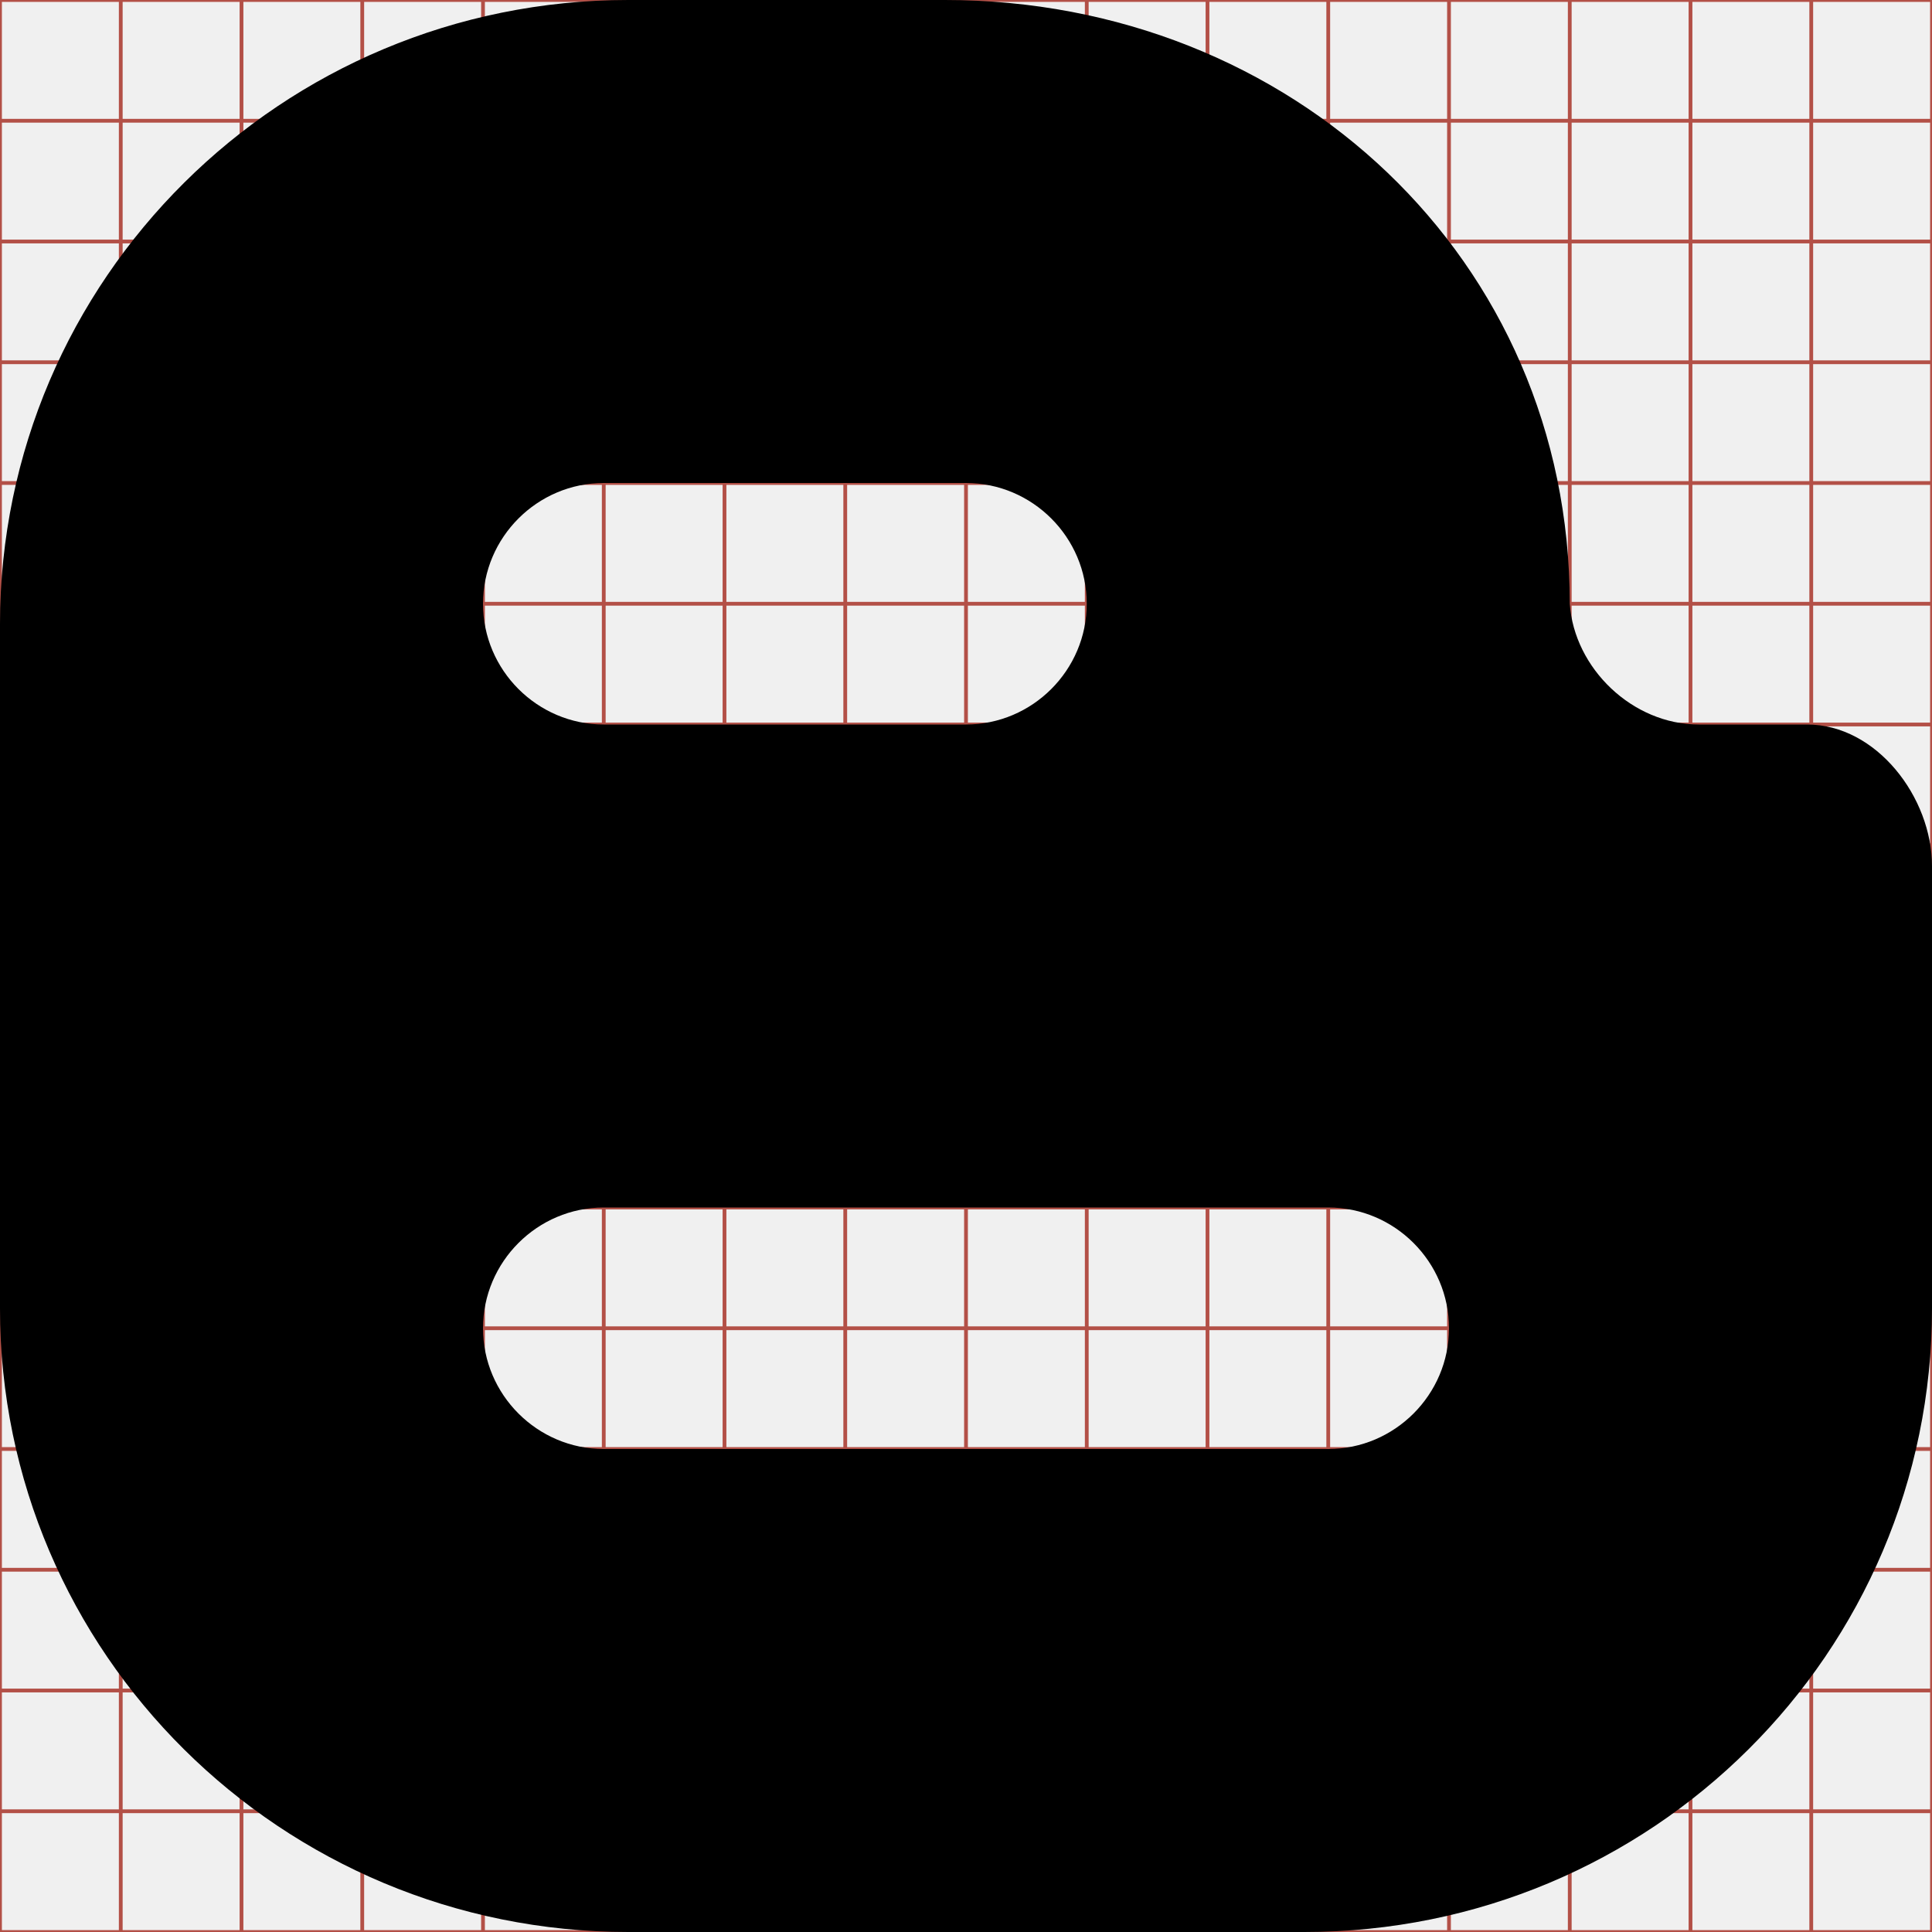
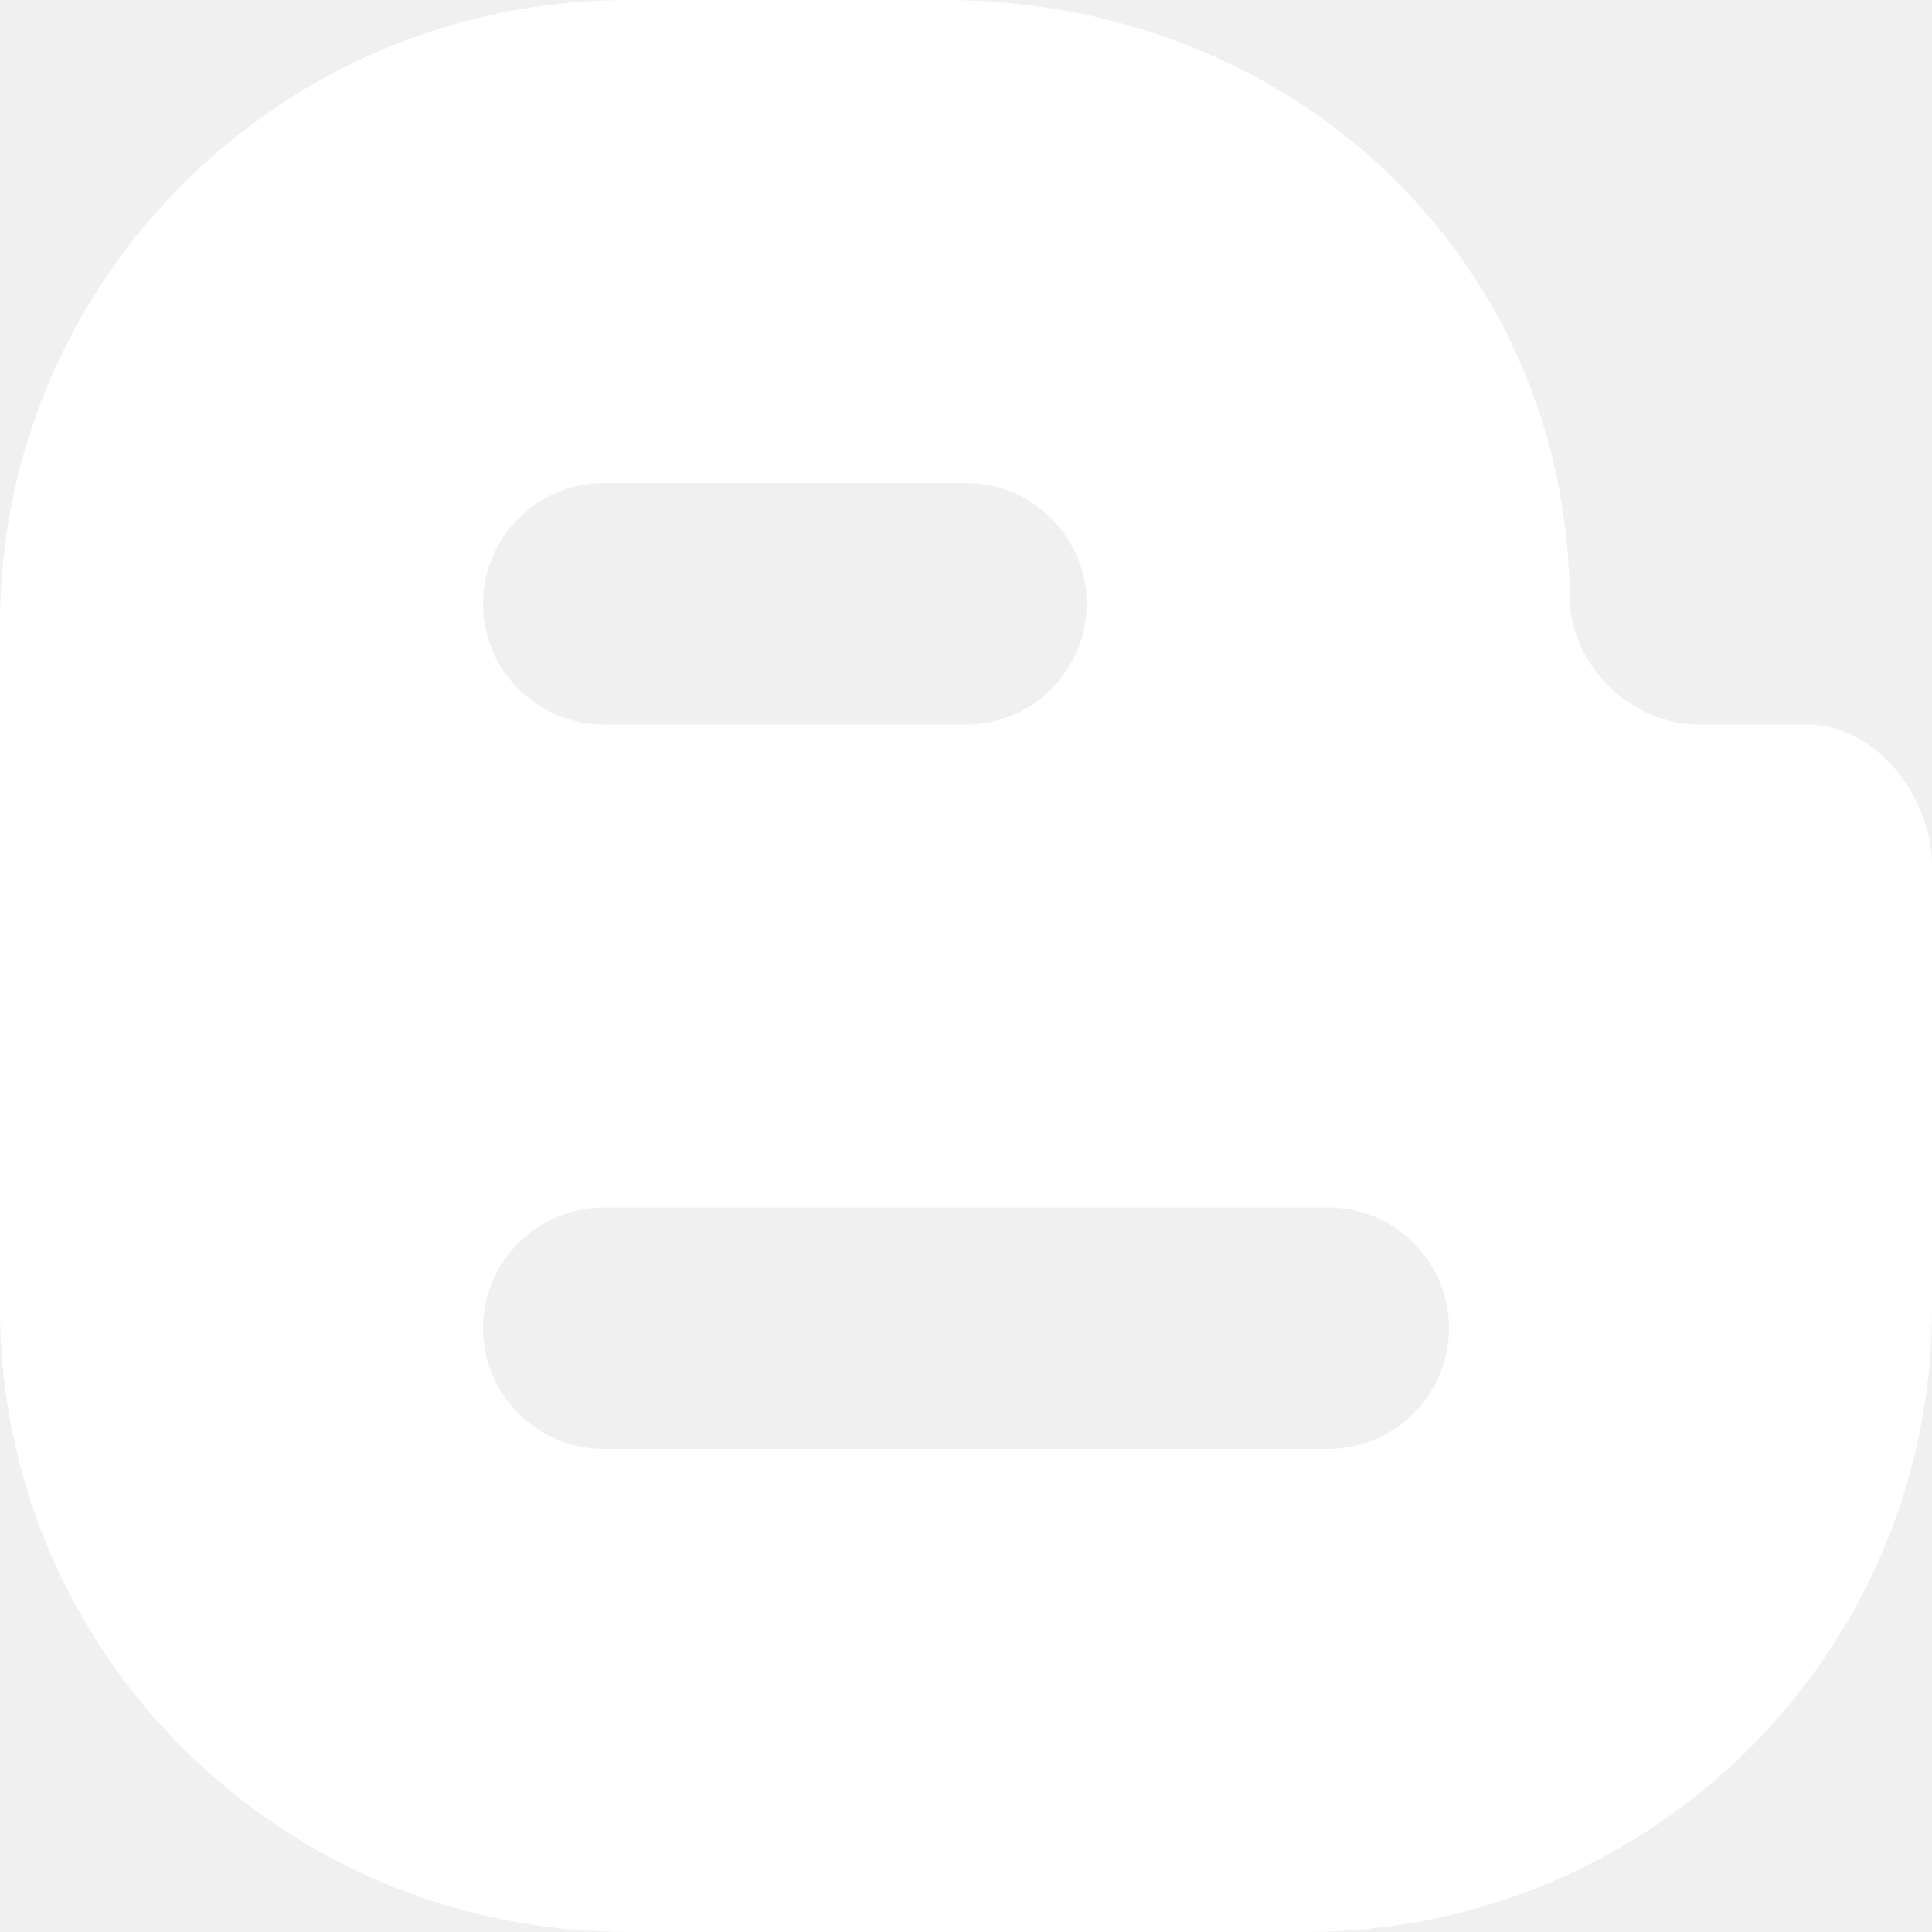
- <svg xmlns="http://www.w3.org/2000/svg" width="512" height="512" viewBox="0 0 512 512" fill="#000000">
-   <g class="svgGrid" id="svgGrid">
-     <line stroke-width="1" stroke="#B35047" x1="32" x2="32" y1="0" y2="512" />
-     <line stroke-width="1" stroke="#B35047" x1="64" x2="64" y1="0" y2="512" />
-     <line stroke-width="1" stroke="#B35047" x1="96" x2="96" y1="0" y2="512" />
-     <line stroke-width="1" stroke="#B35047" x1="128" x2="128" y1="0" y2="512" />
-     <line stroke-width="1" stroke="#B35047" x1="160" x2="160" y1="0" y2="512" />
-     <line stroke-width="1" stroke="#B35047" x1="192" x2="192" y1="0" y2="512" />
-     <line stroke-width="1" stroke="#B35047" x1="224" x2="224" y1="0" y2="512" />
-     <line stroke-width="1" stroke="#B35047" x1="256" x2="256" y1="0" y2="512" />
-     <line stroke-width="1" stroke="#B35047" x1="288" x2="288" y1="0" y2="512" />
-     <line stroke-width="1" stroke="#B35047" x1="320" x2="320" y1="0" y2="512" />
-     <line stroke-width="1" stroke="#B35047" x1="352" x2="352" y1="0" y2="512" />
-     <line stroke-width="1" stroke="#B35047" x1="384" x2="384" y1="0" y2="512" />
-     <line stroke-width="1" stroke="#B35047" x1="416" x2="416" y1="0" y2="512" />
-     <line stroke-width="1" stroke="#B35047" x1="448" x2="448" y1="0" y2="512" />
-     <line stroke-width="1" stroke="#B35047" x1="480" x2="480" y1="0" y2="512" />
-     <line stroke-width="1" stroke="#B35047" x1="0" x2="512" y1="32" y2="32" />
-     <line stroke-width="1" stroke="#B35047" x1="0" x2="512" y1="64" y2="64" />
-     <line stroke-width="1" stroke="#B35047" x1="0" x2="512" y1="96" y2="96" />
-     <line stroke-width="1" stroke="#B35047" x1="0" x2="512" y1="128" y2="128" />
-     <line stroke-width="1" stroke="#B35047" x1="0" x2="512" y1="160" y2="160" />
-     <line stroke-width="1" stroke="#B35047" x1="0" x2="512" y1="192" y2="192" />
-     <line stroke-width="1" stroke="#B35047" x1="0" x2="512" y1="224" y2="224" />
-     <line stroke-width="1" stroke="#B35047" x1="0" x2="512" y1="256" y2="256" />
-     <line stroke-width="1" stroke="#B35047" x1="0" x2="512" y1="288" y2="288" />
-     <line stroke-width="1" stroke="#B35047" x1="0" x2="512" y1="320" y2="320" />
-     <line stroke-width="1" stroke="#B35047" x1="0" x2="512" y1="352" y2="352" />
-     <line stroke-width="1" stroke="#B35047" x1="0" x2="512" y1="384" y2="384" />
-     <line stroke-width="1" stroke="#B35047" x1="0" x2="512" y1="416" y2="416" />
-     <line stroke-width="1" stroke="#B35047" x1="0" x2="512" y1="448" y2="448" />
-     <line stroke-width="1" stroke="#B35047" x1="0" x2="512" y1="480" y2="480" />
-     <rect x="0" y="0" width="512" height="512" fill="none" stroke-width="1" stroke="#B35047" />
-   </g>
-   <path d="M 478.898,192.00l-28.103,0.00 l-0.60,0.00 c-17.583,0.00-32.994-14.871-34.195-32.00l0.00,0.00C 416.002,68.666, 342.371,0.00, 250.405,0.00l-83.912,0.00 C 74.587,0.00, 0.065,74.00,0.00,165.333l0.00,181.399 C0.00,438.059, 74.587,512.00, 166.492,512.00l 179.21,0.00 C 437.676,512.00, 512.00,438.059, 512.00,346.732L 512.00,229.541 C 512.00,211.29, 497.28,192.00, 478.898,192.00z M 160.00,128.00l 96.00,0.00 c 17.60,0.00, 32.00,14.40, 32.00,32.00s-14.40,32.00-32.00,32.00l-96.00,0.00 c-17.60,0.00-32.00-14.40-32.00-32.00S 142.40,128.00, 160.00,128.00 z M 352.00,384.00L 160.00,384.00 c-17.60,0.00-32.00-14.40-32.00-32.00s 14.40-32.00, 32.00-32.00l 192.00,0.00 c 17.60,0.00, 32.00,14.40, 32.00,32.00S 369.60,384.00, 352.00,384.00z" fill="#000000" />
+ <svg xmlns="http://www.w3.org/2000/svg" viewBox="0 0 512 512" fill="#000000">
+   <path d="M 478.898,192.00l-28.103,0.00 l-0.60,0.00 c-17.583,0.00-32.994-14.871-34.195-32.00l0.00,0.00C 416.002,68.666, 342.371,0.00, 250.405,0.00l-83.912,0.00 C 74.587,0.00, 0.065,74.00,0.00,165.333l0.00,181.399 C0.00,438.059, 74.587,512.00, 166.492,512.00l 179.21,0.00 C 437.676,512.00, 512.00,438.059, 512.00,346.732L 512.00,229.541 C 512.00,211.29, 497.28,192.00, 478.898,192.00z M 160.00,128.00l 96.00,0.00 c 17.60,0.00, 32.00,14.40, 32.00,32.00s-14.40,32.00-32.00,32.00l-96.00,0.00 c-17.60,0.00-32.00-14.40-32.00-32.00S 142.40,128.00, 160.00,128.00 z M 352.00,384.00L 160.00,384.00 c-17.60,0.00-32.00-14.40-32.00-32.00s 14.40-32.00, 32.00-32.00l 192.00,0.00 c 17.60,0.00, 32.00,14.40, 32.00,32.00S 369.60,384.00, 352.00,384.00z" fill="white" />
</svg>
